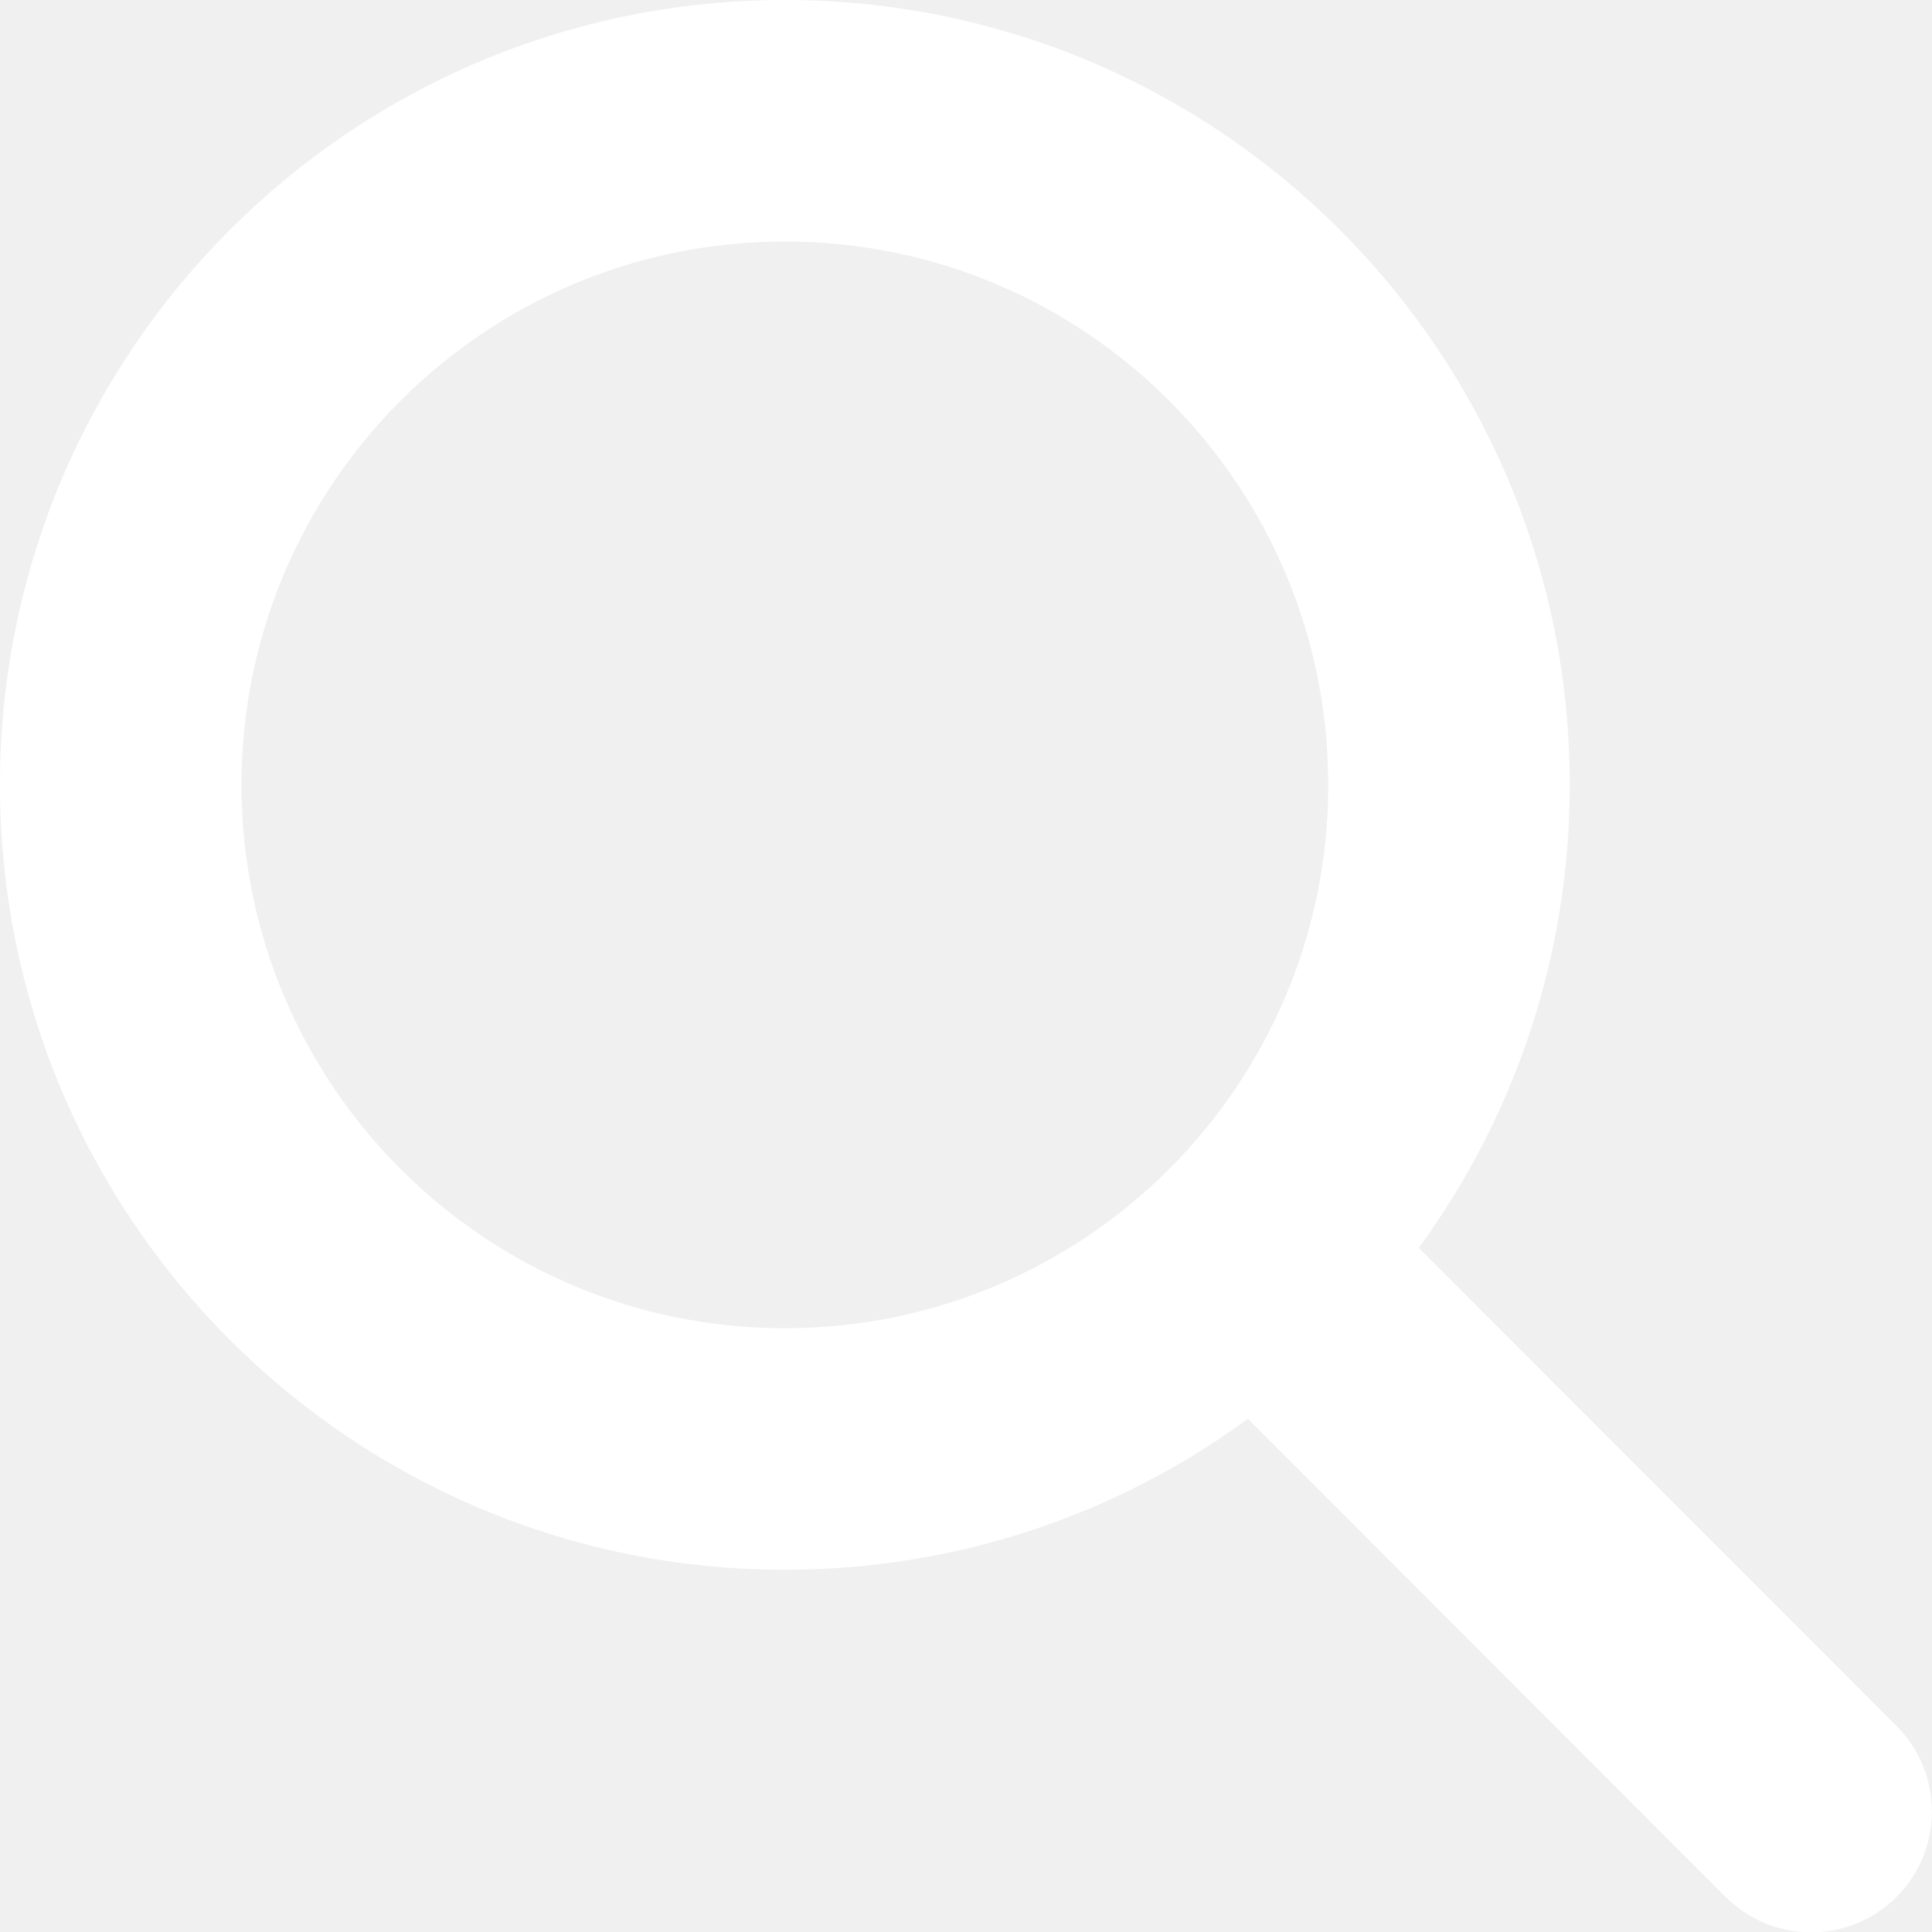
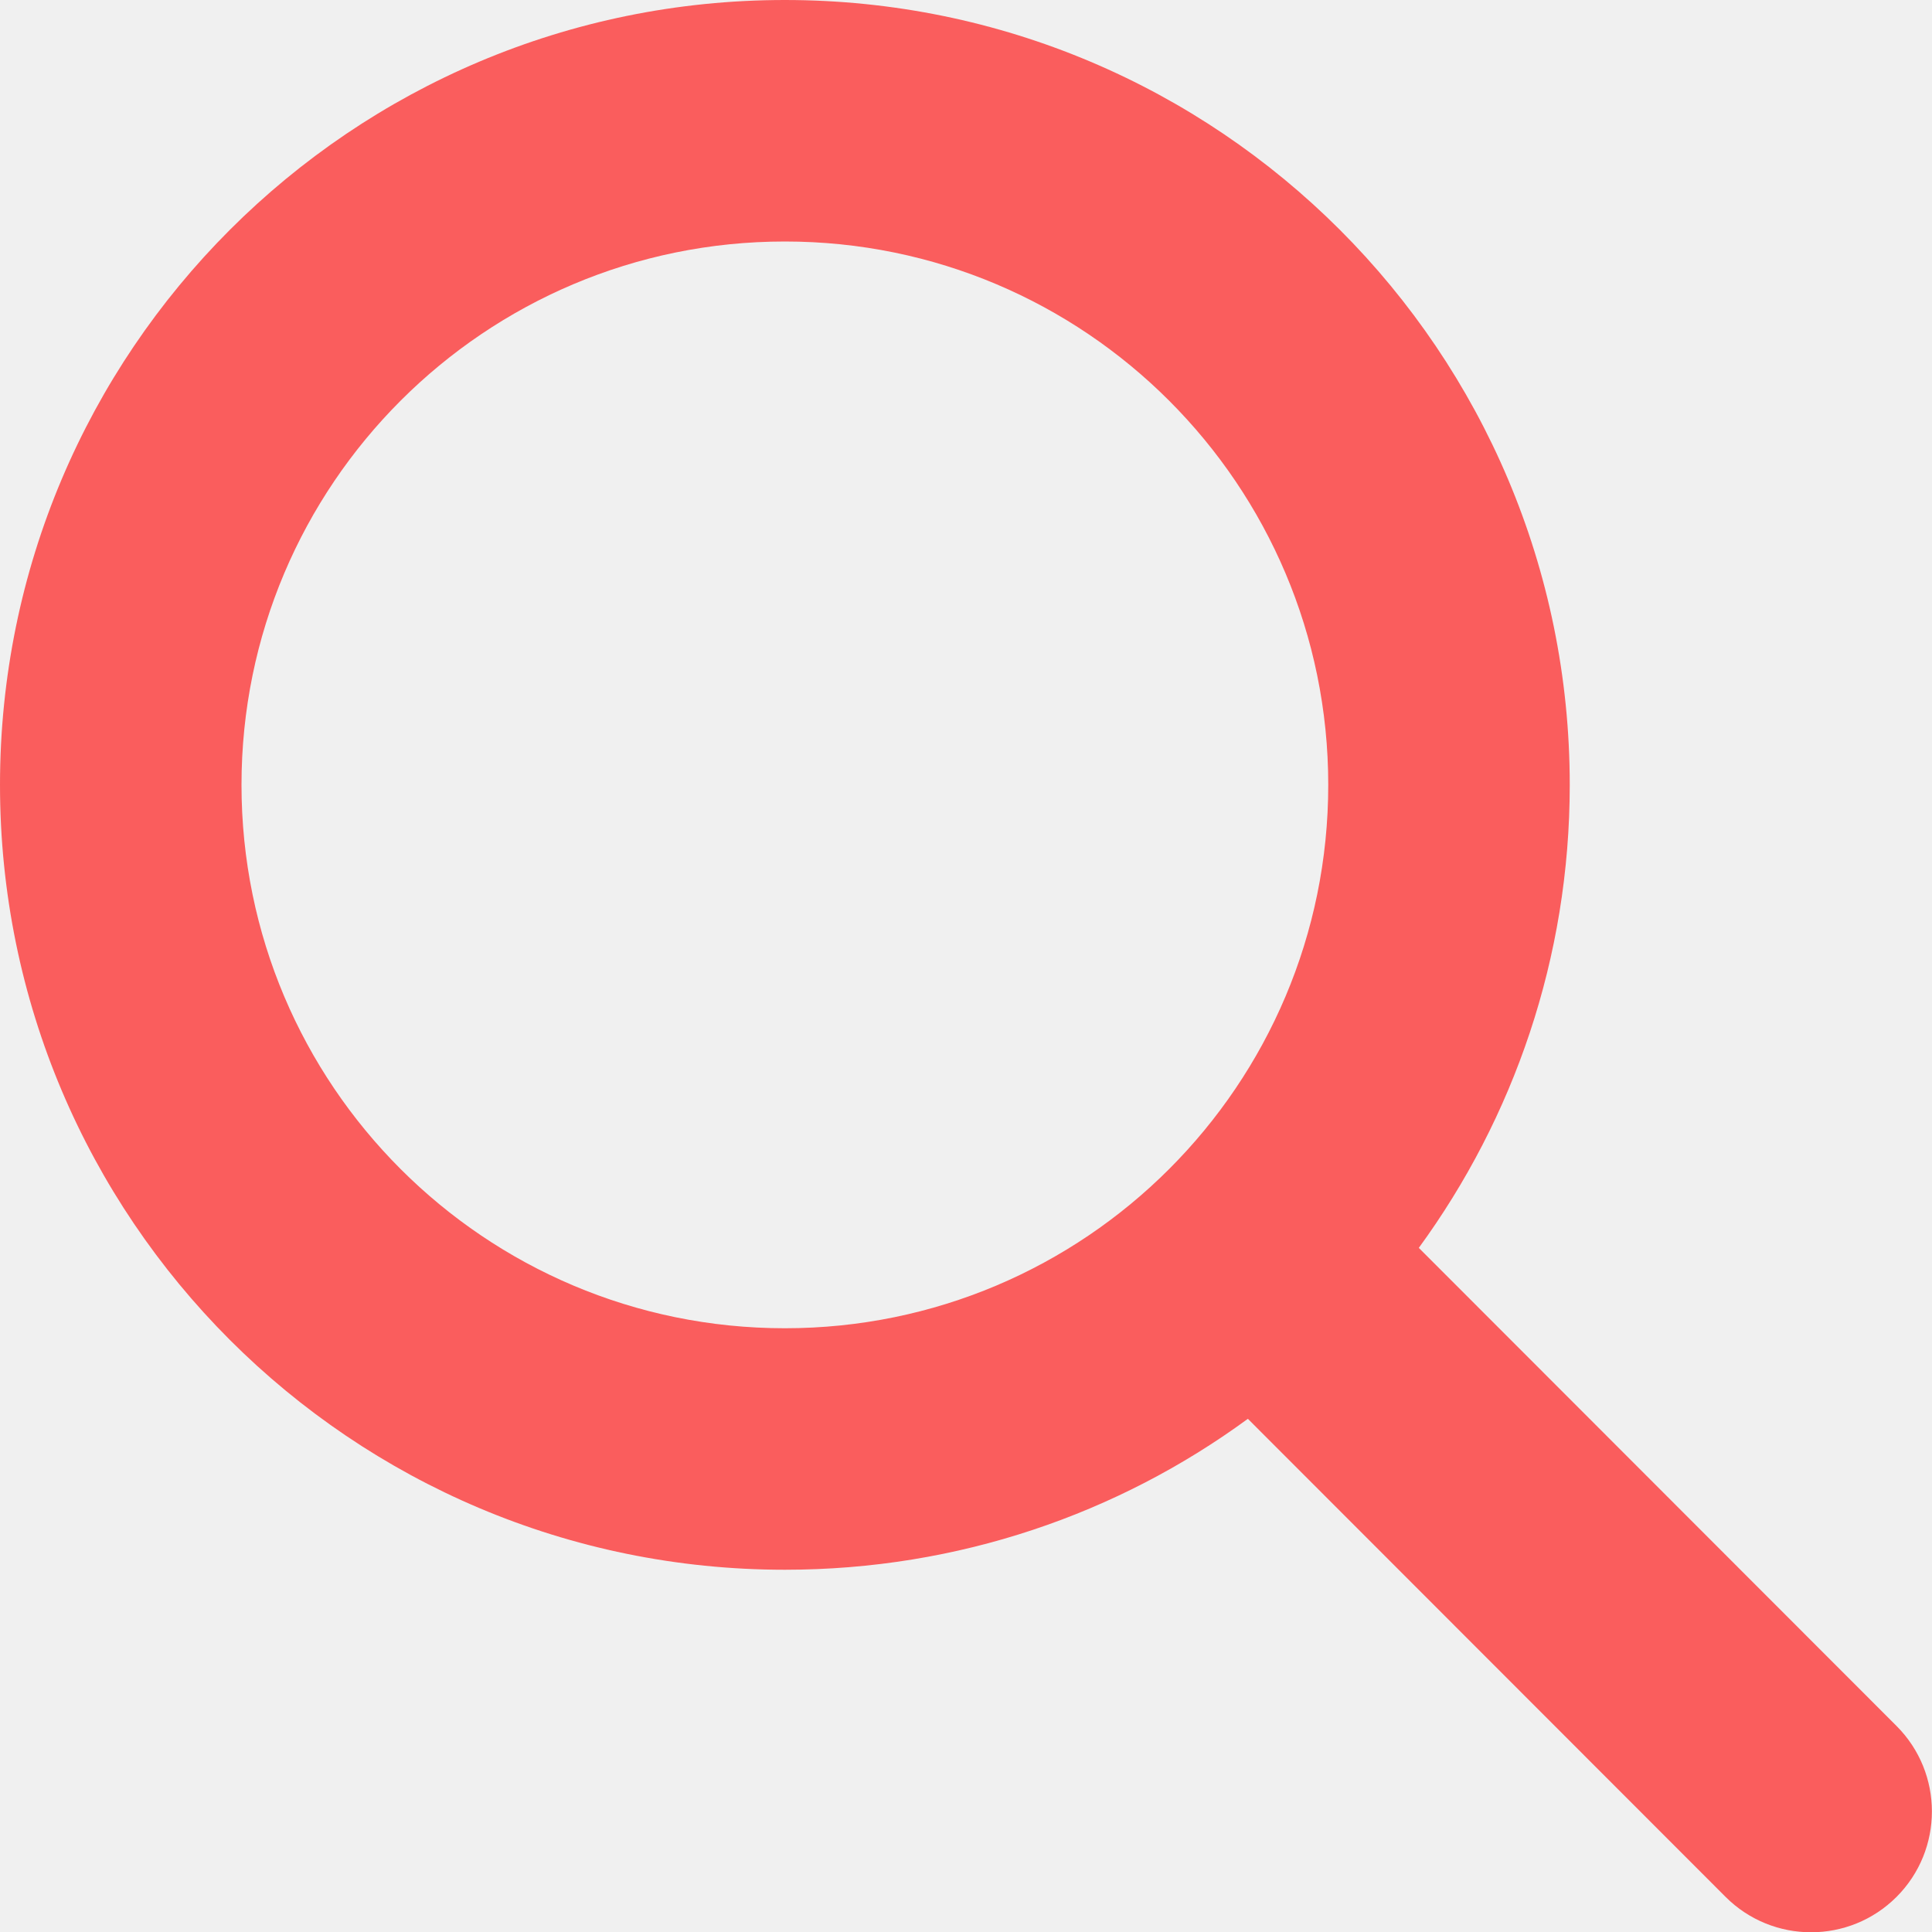
<svg xmlns="http://www.w3.org/2000/svg" viewBox="0 0 512 512">
-   <path fill="#ffffff" d="M416 208c0 45.9-14.9 88.3-40 122.7L502.6 457.4c12.5 12.5 12.5 32.8 0 45.3s-32.8 12.5-45.3 0L330.7 376c-34.4 25.2-76.8 40-122.7 40C93.1 416 0 322.9 0 208S93.1 0 208 0S416 93.1 416 208zM208 352a144 144 0 1 0 0-288 144 144 0 1 0 0 288z" />
+   <path fill="#fa5d5d" d="M416 208c0 45.9-14.9 88.3-40 122.7L502.6 457.4c12.5 12.5 12.5 32.8 0 45.3s-32.8 12.5-45.3 0L330.7 376c-34.4 25.2-76.8 40-122.7 40C93.1 416 0 322.9 0 208S93.1 0 208 0S416 93.1 416 208zM208 352a144 144 0 1 0 0-288 144 144 0 1 0 0 288z" />
</svg>
